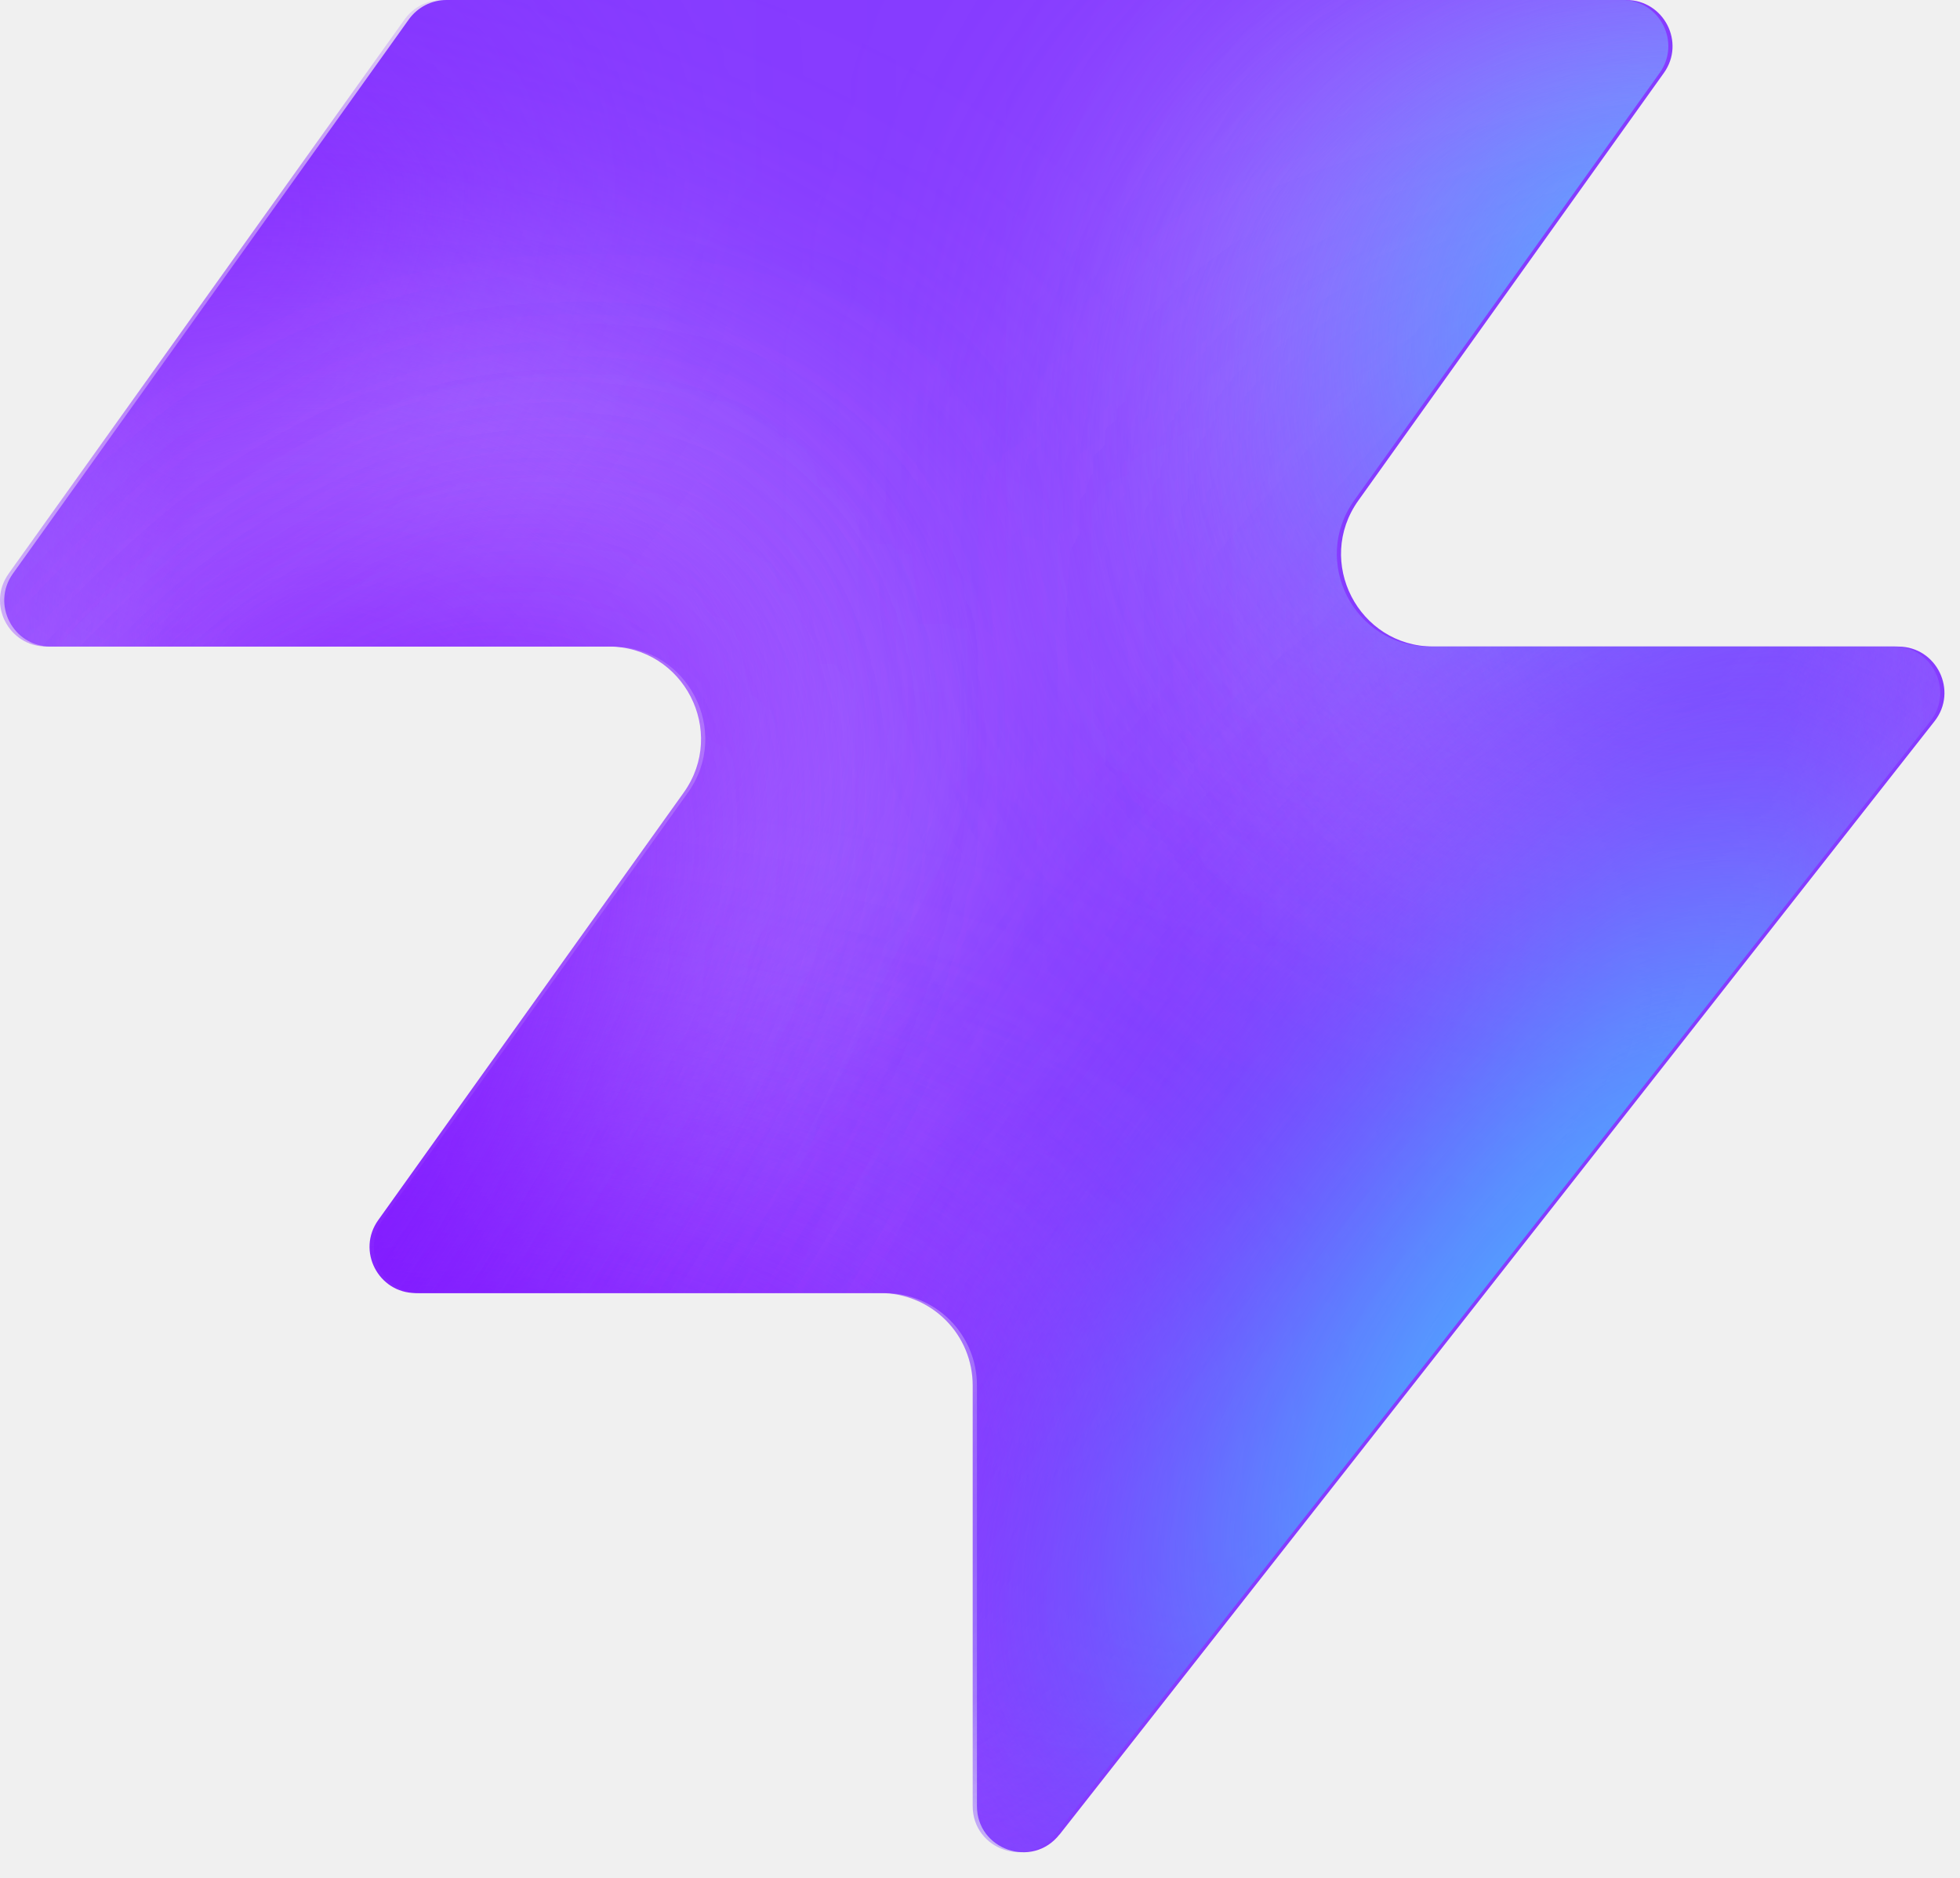
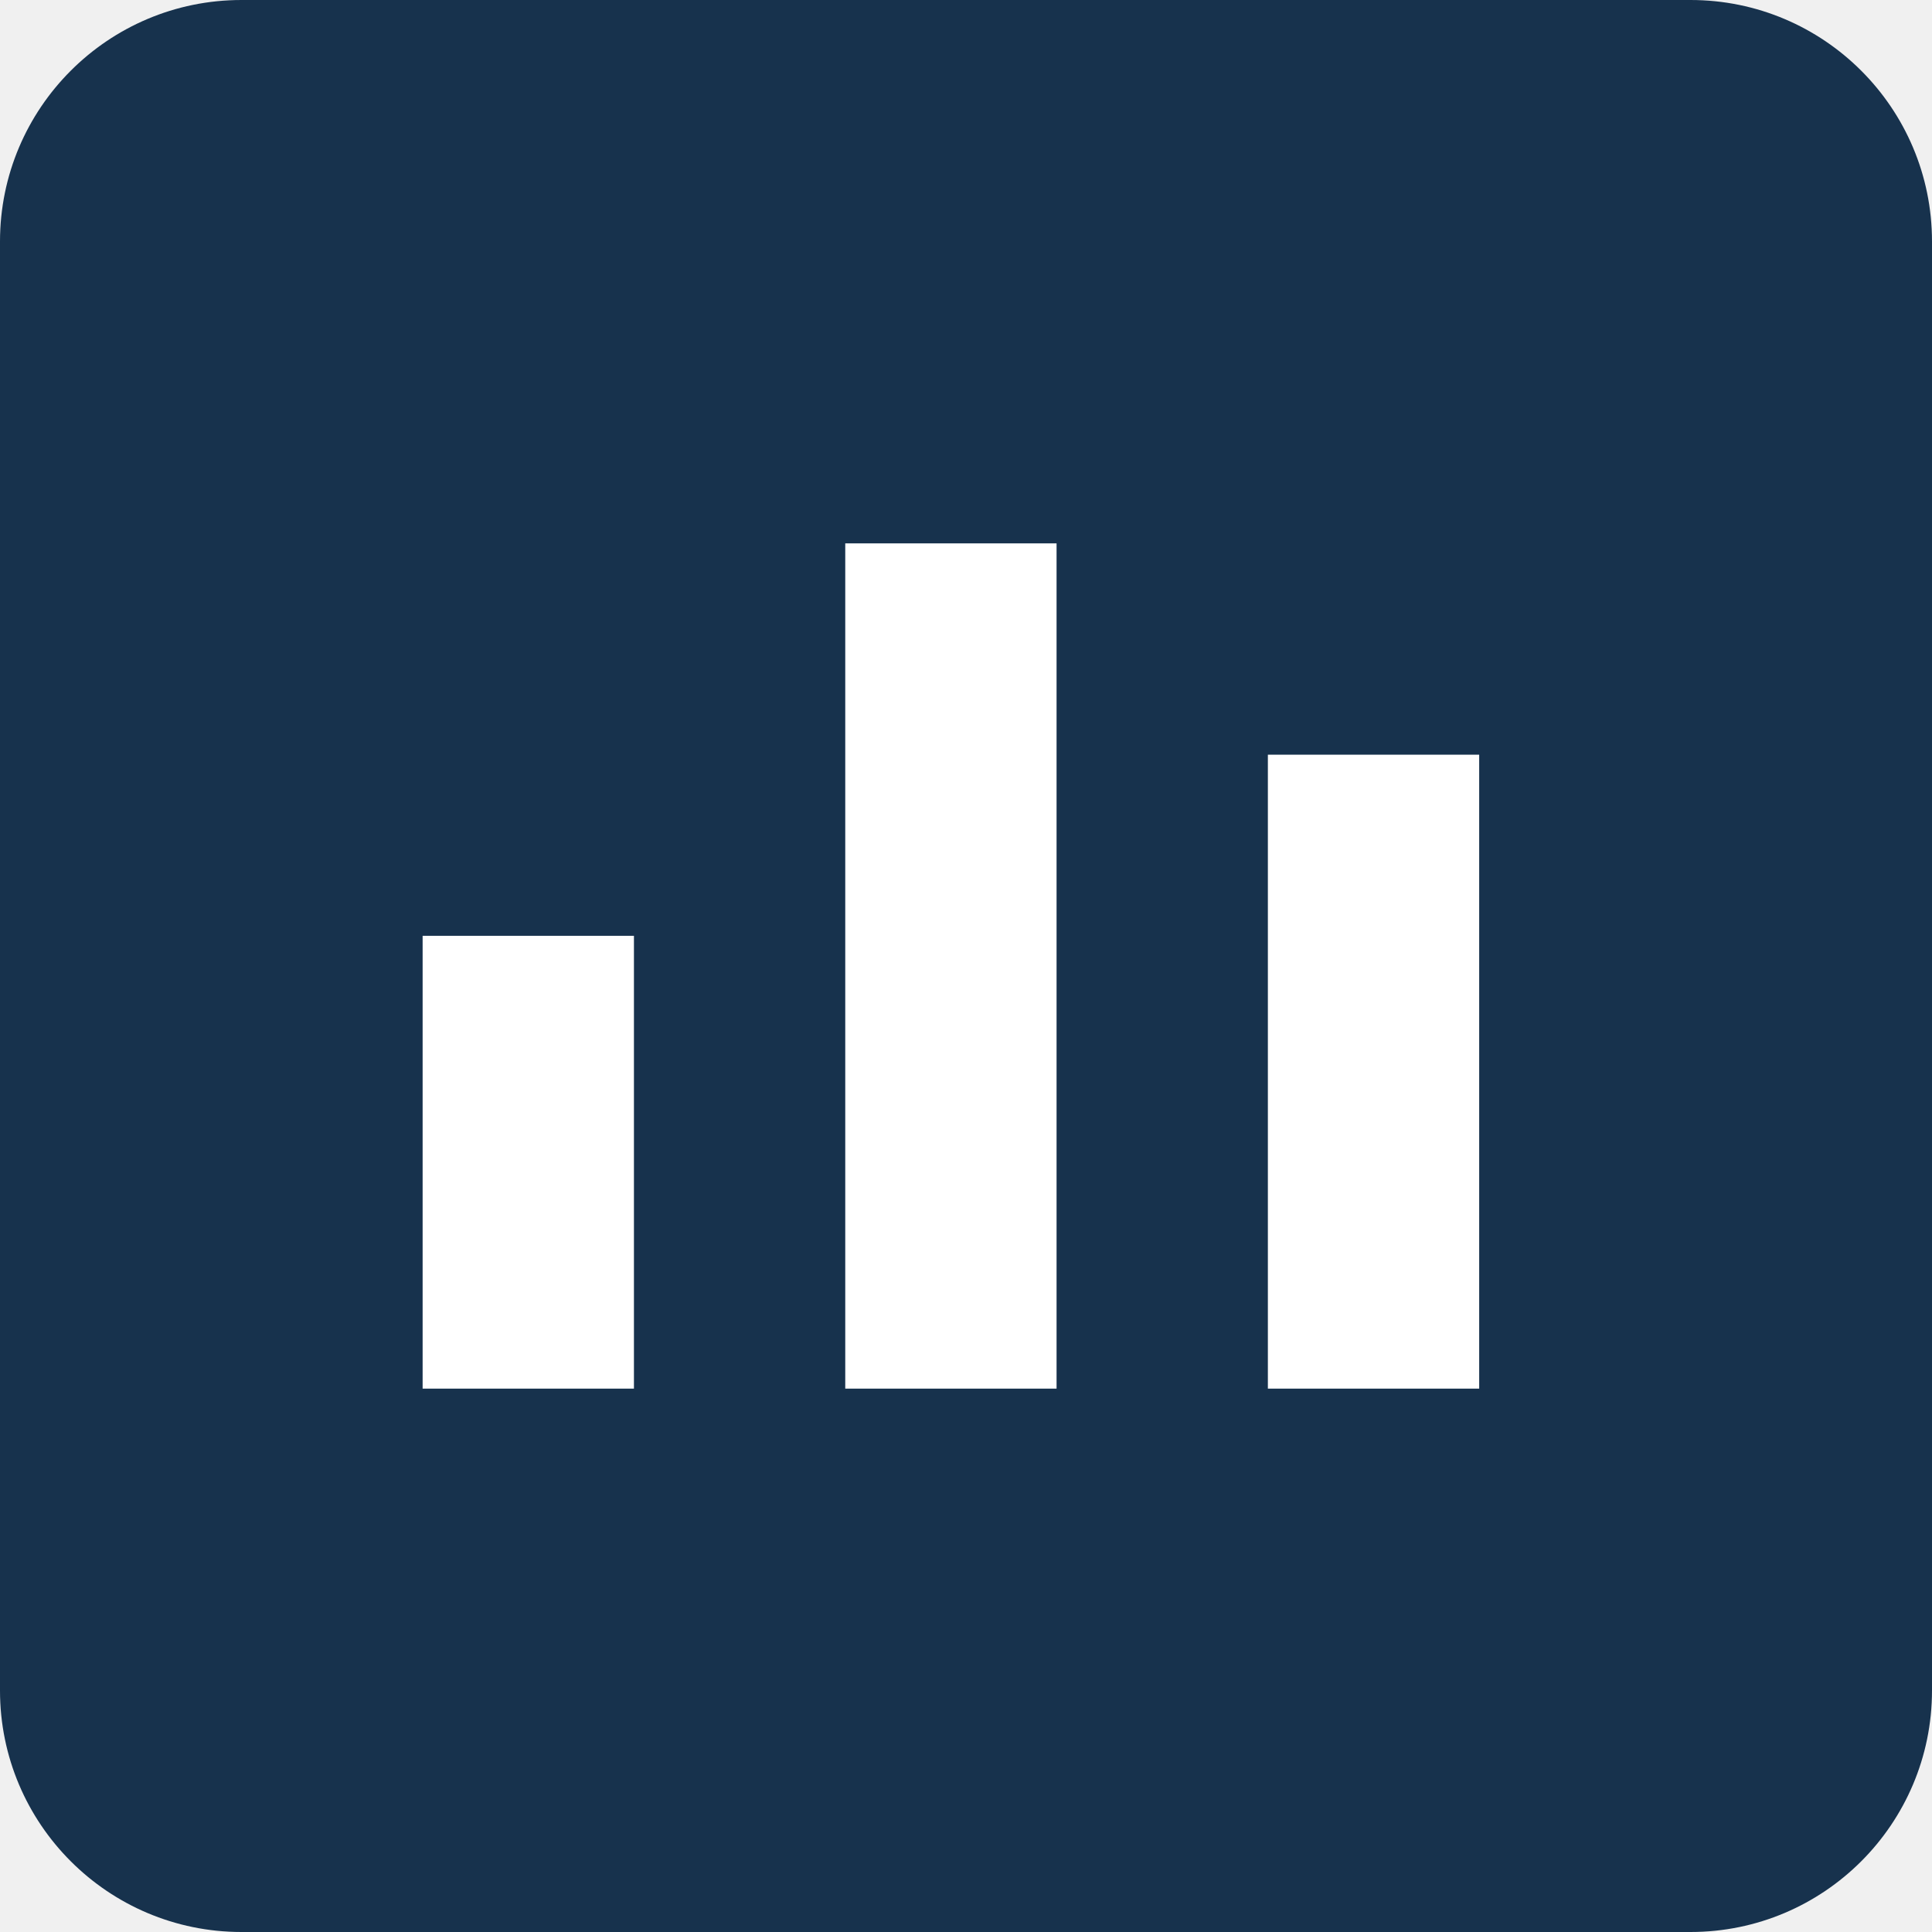
- <svg xmlns="http://www.w3.org/2000/svg" width="48" height="46" fill="none" viewBox="0 0 48 46">
-   <path fill="#863bff" d="M25.946 44.938c-.664.845-2.021.375-2.021-.698V33.937a2.26 2.26 0 0 0-2.262-2.262H10.287c-.92 0-1.456-1.04-.92-1.788l7.48-10.471c1.07-1.497 0-3.578-1.842-3.578H1.237c-.92 0-1.456-1.04-.92-1.788L10.013.474c.214-.297.556-.474.92-.474h28.894c.92 0 1.456 1.04.92 1.788l-7.48 10.471c-1.07 1.498 0 3.579 1.842 3.579h11.377c.943 0 1.473 1.088.89 1.83L25.947 44.94z" style="fill:#863bff;fill:color(display-p3 .525 .23 1);fill-opacity:1" />
-   <mask id="a" width="48" height="46" x="0" y="0" maskUnits="userSpaceOnUse" style="mask-type:alpha">
-     <path fill="#000" d="M25.842 44.938c-.664.844-2.021.375-2.021-.698V33.937a2.26 2.26 0 0 0-2.262-2.262H10.183c-.92 0-1.456-1.04-.92-1.788l7.48-10.471c1.07-1.498 0-3.579-1.842-3.579H1.133c-.92 0-1.456-1.04-.92-1.787L9.91.473c.214-.297.556-.474.92-.474h28.894c.92 0 1.456 1.04.92 1.788l-7.48 10.471c-1.07 1.498 0 3.578 1.842 3.578h11.377c.943 0 1.473 1.088.89 1.832L25.843 44.94z" style="fill:#000;fill-opacity:1" />
-   </mask>
-   <g mask="url(#a)">
-     <g filter="url(#b)">
-       <ellipse cx="5.508" cy="14.704" fill="#ede6ff" rx="5.508" ry="14.704" style="fill:#ede6ff;fill:color(display-p3 .927 .903 1);fill-opacity:1" transform="matrix(.00324 1 1 -.00324 -4.47 31.516)" />
-     </g>
-     <g filter="url(#c)">
-       <ellipse cx="10.399" cy="29.851" fill="#ede6ff" rx="10.399" ry="29.851" style="fill:#ede6ff;fill:color(display-p3 .927 .903 1);fill-opacity:1" transform="matrix(.00324 1 1 -.00324 -39.328 7.883)" />
-     </g>
-     <g filter="url(#d)">
-       <ellipse cx="5.508" cy="30.487" fill="#7e14ff" rx="5.508" ry="30.487" style="fill:#7e14ff;fill:color(display-p3 .492 .077 1);fill-opacity:1" transform="rotate(89.814 -25.913 -14.639)scale(1 -1)" />
-     </g>
-     <g filter="url(#e)">
-       <ellipse cx="5.508" cy="30.599" fill="#7e14ff" rx="5.508" ry="30.599" style="fill:#7e14ff;fill:color(display-p3 .492 .077 1);fill-opacity:1" transform="rotate(89.814 -32.644 -3.334)scale(1 -1)" />
-     </g>
-     <g filter="url(#f)">
-       <ellipse cx="5.508" cy="30.599" fill="#7e14ff" rx="5.508" ry="30.599" style="fill:#7e14ff;fill:color(display-p3 .492 .077 1);fill-opacity:1" transform="matrix(.00324 1 1 -.00324 -34.34 30.47)" />
-     </g>
-     <g filter="url(#g)">
-       <ellipse cx="14.072" cy="22.078" fill="#ede6ff" rx="14.072" ry="22.078" style="fill:#ede6ff;fill:color(display-p3 .927 .903 1);fill-opacity:1" transform="rotate(93.35 24.506 48.493)scale(-1 1)" />
-     </g>
-     <g filter="url(#h)">
-       <ellipse cx="3.47" cy="21.501" fill="#7e14ff" rx="3.47" ry="21.501" style="fill:#7e14ff;fill:color(display-p3 .492 .077 1);fill-opacity:1" transform="rotate(89.009 28.708 47.59)scale(-1 1)" />
-     </g>
-     <g filter="url(#i)">
-       <ellipse cx="3.47" cy="21.501" fill="#7e14ff" rx="3.47" ry="21.501" style="fill:#7e14ff;fill:color(display-p3 .492 .077 1);fill-opacity:1" transform="rotate(89.009 28.708 47.59)scale(-1 1)" />
-     </g>
-     <g filter="url(#j)">
-       <ellipse cx=".387" cy="8.972" fill="#7e14ff" rx="4.407" ry="29.108" style="fill:#7e14ff;fill:color(display-p3 .492 .077 1);fill-opacity:1" transform="rotate(39.51 .387 8.972)" />
-     </g>
-     <g filter="url(#k)">
-       <ellipse cx="47.523" cy="-6.092" fill="#7e14ff" rx="4.407" ry="29.108" style="fill:#7e14ff;fill:color(display-p3 .492 .077 1);fill-opacity:1" transform="rotate(37.892 47.523 -6.092)" />
-     </g>
-     <g filter="url(#l)">
-       <ellipse cx="41.412" cy="6.333" fill="#47bfff" rx="5.971" ry="9.665" style="fill:#47bfff;fill:color(display-p3 .28 .748 1);fill-opacity:1" transform="rotate(37.892 41.412 6.333)" />
-     </g>
-     <g filter="url(#m)">
-       <ellipse cx="-1.879" cy="38.332" fill="#7e14ff" rx="4.407" ry="29.108" style="fill:#7e14ff;fill:color(display-p3 .492 .077 1);fill-opacity:1" transform="rotate(37.892 -1.88 38.332)" />
-     </g>
-     <g filter="url(#n)">
-       <ellipse cx="-1.879" cy="38.332" fill="#7e14ff" rx="4.407" ry="29.108" style="fill:#7e14ff;fill:color(display-p3 .492 .077 1);fill-opacity:1" transform="rotate(37.892 -1.88 38.332)" />
-     </g>
-     <g filter="url(#o)">
-       <ellipse cx="35.651" cy="29.907" fill="#7e14ff" rx="4.407" ry="29.108" style="fill:#7e14ff;fill:color(display-p3 .492 .077 1);fill-opacity:1" transform="rotate(37.892 35.651 29.907)" />
-     </g>
-     <g filter="url(#p)">
-       <ellipse cx="38.418" cy="32.4" fill="#47bfff" rx="5.971" ry="15.297" style="fill:#47bfff;fill:color(display-p3 .28 .748 1);fill-opacity:1" transform="rotate(37.892 38.418 32.4)" />
-     </g>
-   </g>
-   <defs>
-     <filter id="b" width="60.045" height="41.654" x="-19.77" y="16.149" color-interpolation-filters="sRGB" filterUnits="userSpaceOnUse">
-       <feFlood flood-opacity="0" result="BackgroundImageFix" />
-       <feBlend in="SourceGraphic" in2="BackgroundImageFix" result="shape" />
-       <feGaussianBlur result="effect1_foregroundBlur_2002_17158" stdDeviation="7.659" />
-     </filter>
-     <filter id="c" width="90.34" height="51.437" x="-54.613" y="-7.533" color-interpolation-filters="sRGB" filterUnits="userSpaceOnUse">
-       <feFlood flood-opacity="0" result="BackgroundImageFix" />
-       <feBlend in="SourceGraphic" in2="BackgroundImageFix" result="shape" />
-       <feGaussianBlur result="effect1_foregroundBlur_2002_17158" stdDeviation="7.659" />
-     </filter>
-     <filter id="d" width="79.355" height="29.4" x="-49.64" y="2.03" color-interpolation-filters="sRGB" filterUnits="userSpaceOnUse">
-       <feFlood flood-opacity="0" result="BackgroundImageFix" />
-       <feBlend in="SourceGraphic" in2="BackgroundImageFix" result="shape" />
-       <feGaussianBlur result="effect1_foregroundBlur_2002_17158" stdDeviation="4.596" />
-     </filter>
-     <filter id="e" width="79.579" height="29.4" x="-45.045" y="20.029" color-interpolation-filters="sRGB" filterUnits="userSpaceOnUse">
-       <feFlood flood-opacity="0" result="BackgroundImageFix" />
-       <feBlend in="SourceGraphic" in2="BackgroundImageFix" result="shape" />
-       <feGaussianBlur result="effect1_foregroundBlur_2002_17158" stdDeviation="4.596" />
-     </filter>
-     <filter id="f" width="79.579" height="29.4" x="-43.513" y="21.178" color-interpolation-filters="sRGB" filterUnits="userSpaceOnUse">
-       <feFlood flood-opacity="0" result="BackgroundImageFix" />
-       <feBlend in="SourceGraphic" in2="BackgroundImageFix" result="shape" />
-       <feGaussianBlur result="effect1_foregroundBlur_2002_17158" stdDeviation="4.596" />
-     </filter>
-     <filter id="g" width="74.749" height="58.852" x="15.756" y="-17.901" color-interpolation-filters="sRGB" filterUnits="userSpaceOnUse">
-       <feFlood flood-opacity="0" result="BackgroundImageFix" />
-       <feBlend in="SourceGraphic" in2="BackgroundImageFix" result="shape" />
-       <feGaussianBlur result="effect1_foregroundBlur_2002_17158" stdDeviation="7.659" />
-     </filter>
-     <filter id="h" width="61.377" height="25.362" x="23.548" y="2.284" color-interpolation-filters="sRGB" filterUnits="userSpaceOnUse">
-       <feFlood flood-opacity="0" result="BackgroundImageFix" />
-       <feBlend in="SourceGraphic" in2="BackgroundImageFix" result="shape" />
-       <feGaussianBlur result="effect1_foregroundBlur_2002_17158" stdDeviation="4.596" />
-     </filter>
-     <filter id="i" width="61.377" height="25.362" x="23.548" y="2.284" color-interpolation-filters="sRGB" filterUnits="userSpaceOnUse">
-       <feFlood flood-opacity="0" result="BackgroundImageFix" />
-       <feBlend in="SourceGraphic" in2="BackgroundImageFix" result="shape" />
-       <feGaussianBlur result="effect1_foregroundBlur_2002_17158" stdDeviation="4.596" />
-     </filter>
-     <filter id="j" width="56.045" height="63.649" x="-27.636" y="-22.853" color-interpolation-filters="sRGB" filterUnits="userSpaceOnUse">
-       <feFlood flood-opacity="0" result="BackgroundImageFix" />
-       <feBlend in="SourceGraphic" in2="BackgroundImageFix" result="shape" />
-       <feGaussianBlur result="effect1_foregroundBlur_2002_17158" stdDeviation="4.596" />
-     </filter>
-     <filter id="k" width="54.814" height="64.646" x="20.116" y="-38.415" color-interpolation-filters="sRGB" filterUnits="userSpaceOnUse">
-       <feFlood flood-opacity="0" result="BackgroundImageFix" />
-       <feBlend in="SourceGraphic" in2="BackgroundImageFix" result="shape" />
-       <feGaussianBlur result="effect1_foregroundBlur_2002_17158" stdDeviation="4.596" />
-     </filter>
-     <filter id="l" width="33.541" height="35.313" x="24.641" y="-11.323" color-interpolation-filters="sRGB" filterUnits="userSpaceOnUse">
-       <feFlood flood-opacity="0" result="BackgroundImageFix" />
-       <feBlend in="SourceGraphic" in2="BackgroundImageFix" result="shape" />
-       <feGaussianBlur result="effect1_foregroundBlur_2002_17158" stdDeviation="4.596" />
-     </filter>
-     <filter id="m" width="54.814" height="64.646" x="-29.286" y="6.009" color-interpolation-filters="sRGB" filterUnits="userSpaceOnUse">
-       <feFlood flood-opacity="0" result="BackgroundImageFix" />
-       <feBlend in="SourceGraphic" in2="BackgroundImageFix" result="shape" />
-       <feGaussianBlur result="effect1_foregroundBlur_2002_17158" stdDeviation="4.596" />
-     </filter>
-     <filter id="n" width="54.814" height="64.646" x="-29.286" y="6.009" color-interpolation-filters="sRGB" filterUnits="userSpaceOnUse">
-       <feFlood flood-opacity="0" result="BackgroundImageFix" />
-       <feBlend in="SourceGraphic" in2="BackgroundImageFix" result="shape" />
-       <feGaussianBlur result="effect1_foregroundBlur_2002_17158" stdDeviation="4.596" />
-     </filter>
-     <filter id="o" width="54.814" height="64.646" x="8.244" y="-2.416" color-interpolation-filters="sRGB" filterUnits="userSpaceOnUse">
-       <feFlood flood-opacity="0" result="BackgroundImageFix" />
-       <feBlend in="SourceGraphic" in2="BackgroundImageFix" result="shape" />
-       <feGaussianBlur result="effect1_foregroundBlur_2002_17158" stdDeviation="4.596" />
-     </filter>
-     <filter id="p" width="39.409" height="43.623" x="18.713" y="10.588" color-interpolation-filters="sRGB" filterUnits="userSpaceOnUse">
-       <feFlood flood-opacity="0" result="BackgroundImageFix" />
-       <feBlend in="SourceGraphic" in2="BackgroundImageFix" result="shape" />
-       <feGaussianBlur result="effect1_foregroundBlur_2002_17158" stdDeviation="4.596" />
-     </filter>
-   </defs>
+ <svg xmlns="http://www.w3.org/2000/svg" viewBox="0 0 64 64">
+   <rect width="64" height="64" rx="8" fill="#17324d" />
+   <path d="M14 46V31h7v15h-7Zm14 0V18h7v28h-7Zm14 0V25h7v21h-7Z" fill="#fff" />
</svg>
